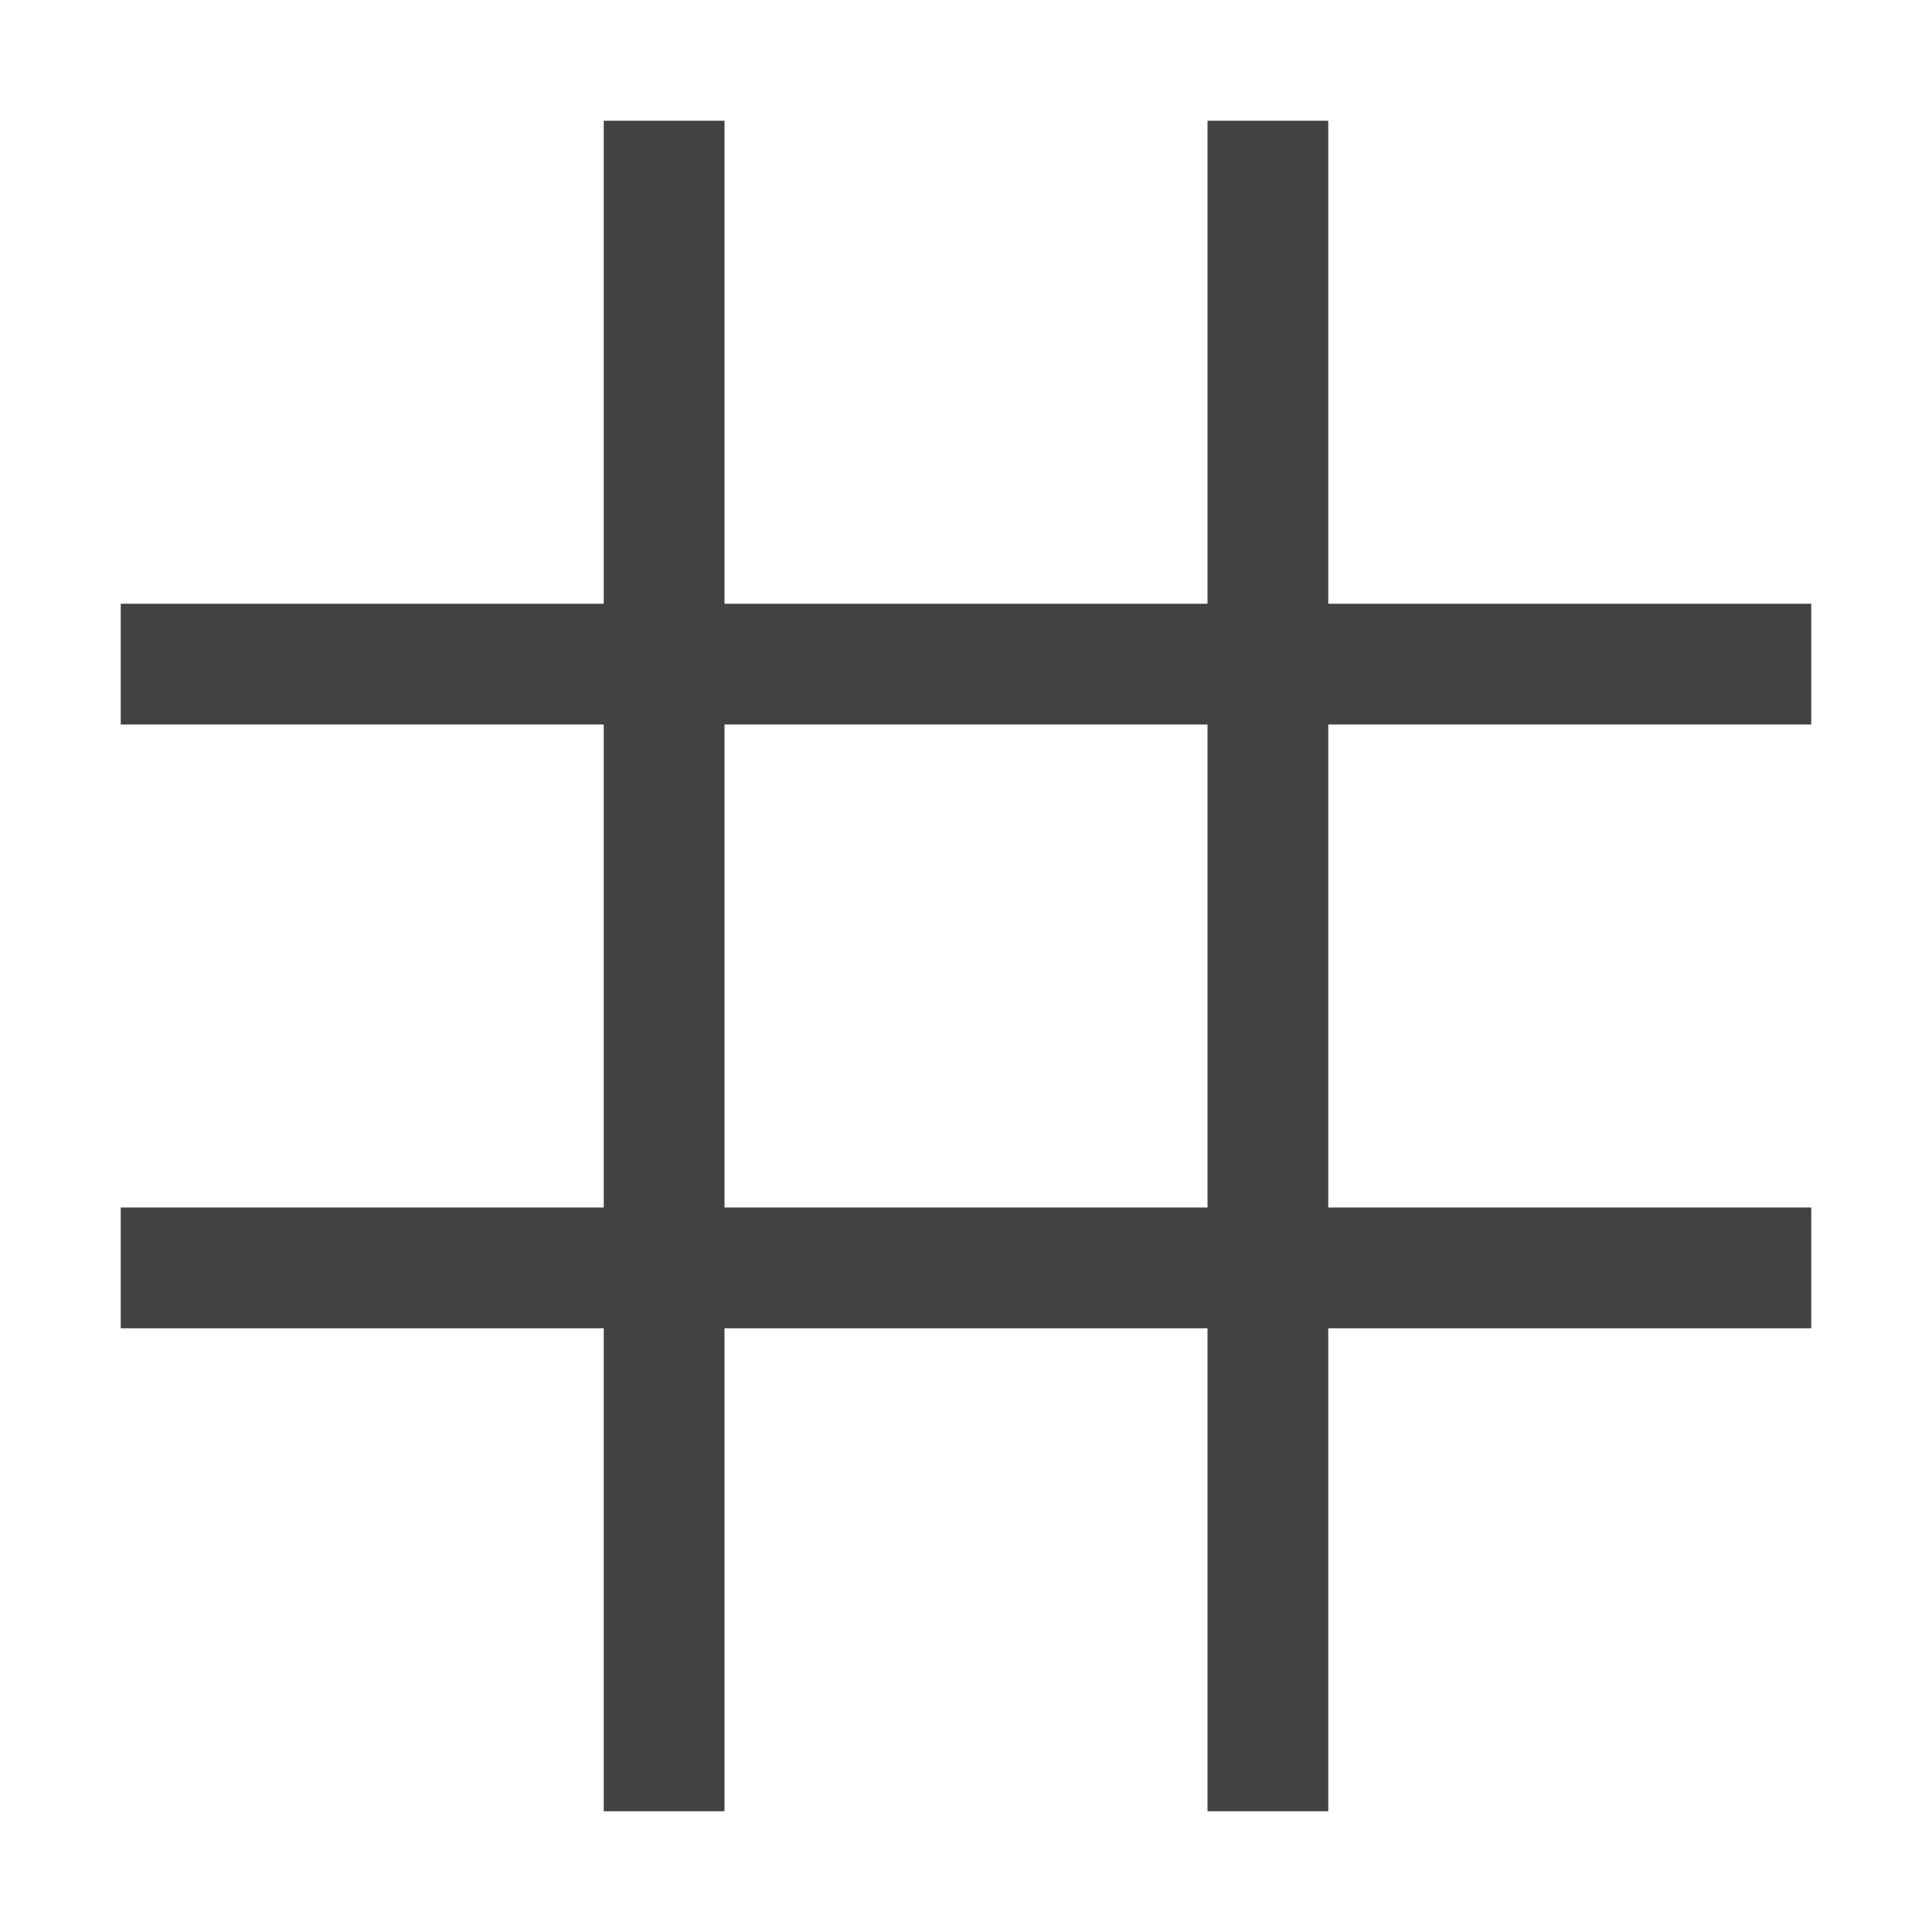
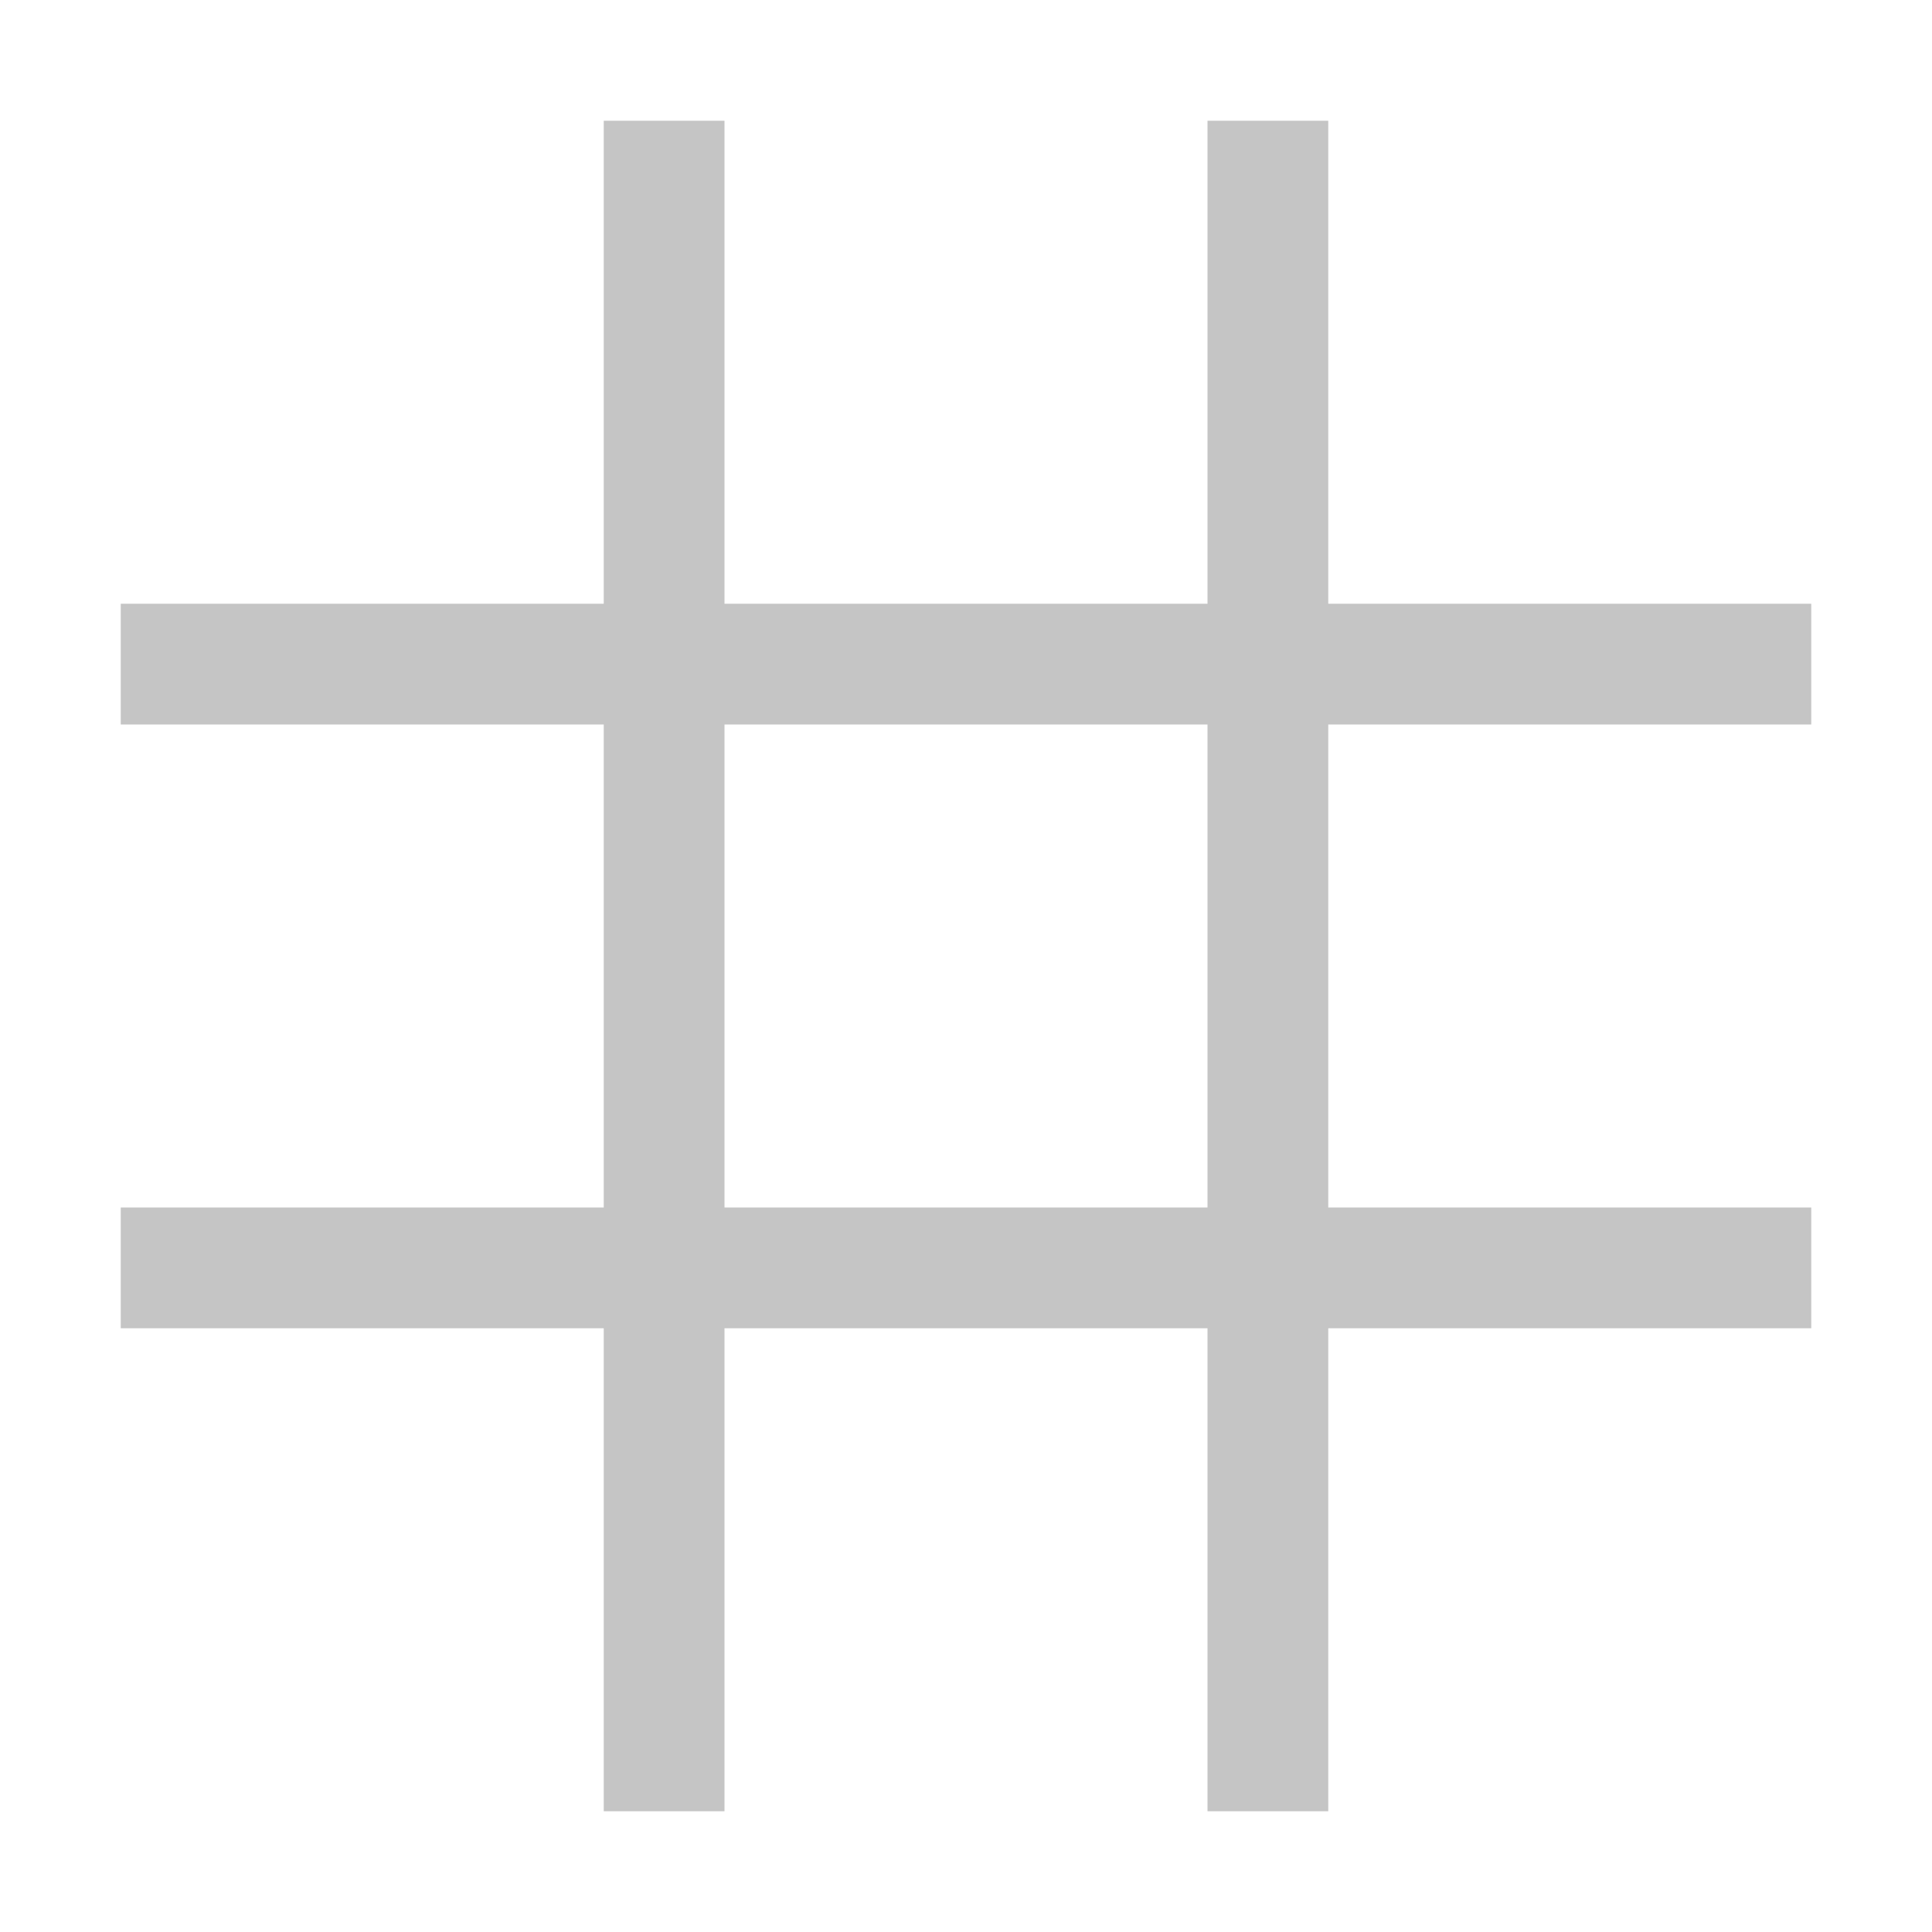
<svg xmlns="http://www.w3.org/2000/svg" width="16" height="16" viewBox="0 0 16 16" fill="none">
-   <path fill-rule="evenodd" clip-rule="evenodd" d="M11 1V5H15V6H11L11 10H15V11H11V15H10V11H6V15H5L5 11H1V10H5L5 6H1V5H5L5 1H6V5H10V1H11ZM6 6L6 10H10L10 6H6Z" fill="#424242" />
+   <path fill-rule="evenodd" clip-rule="evenodd" d="M11 1V5H15V6H11L11 10H15V11H11V15H10V11H6V15H5L5 11H1V10H5L5 6H1V5H5L5 1H6V5H10V1H11ZM6 6L6 10H10L10 6H6Z" fill="#C5C5C5" />
</svg>
